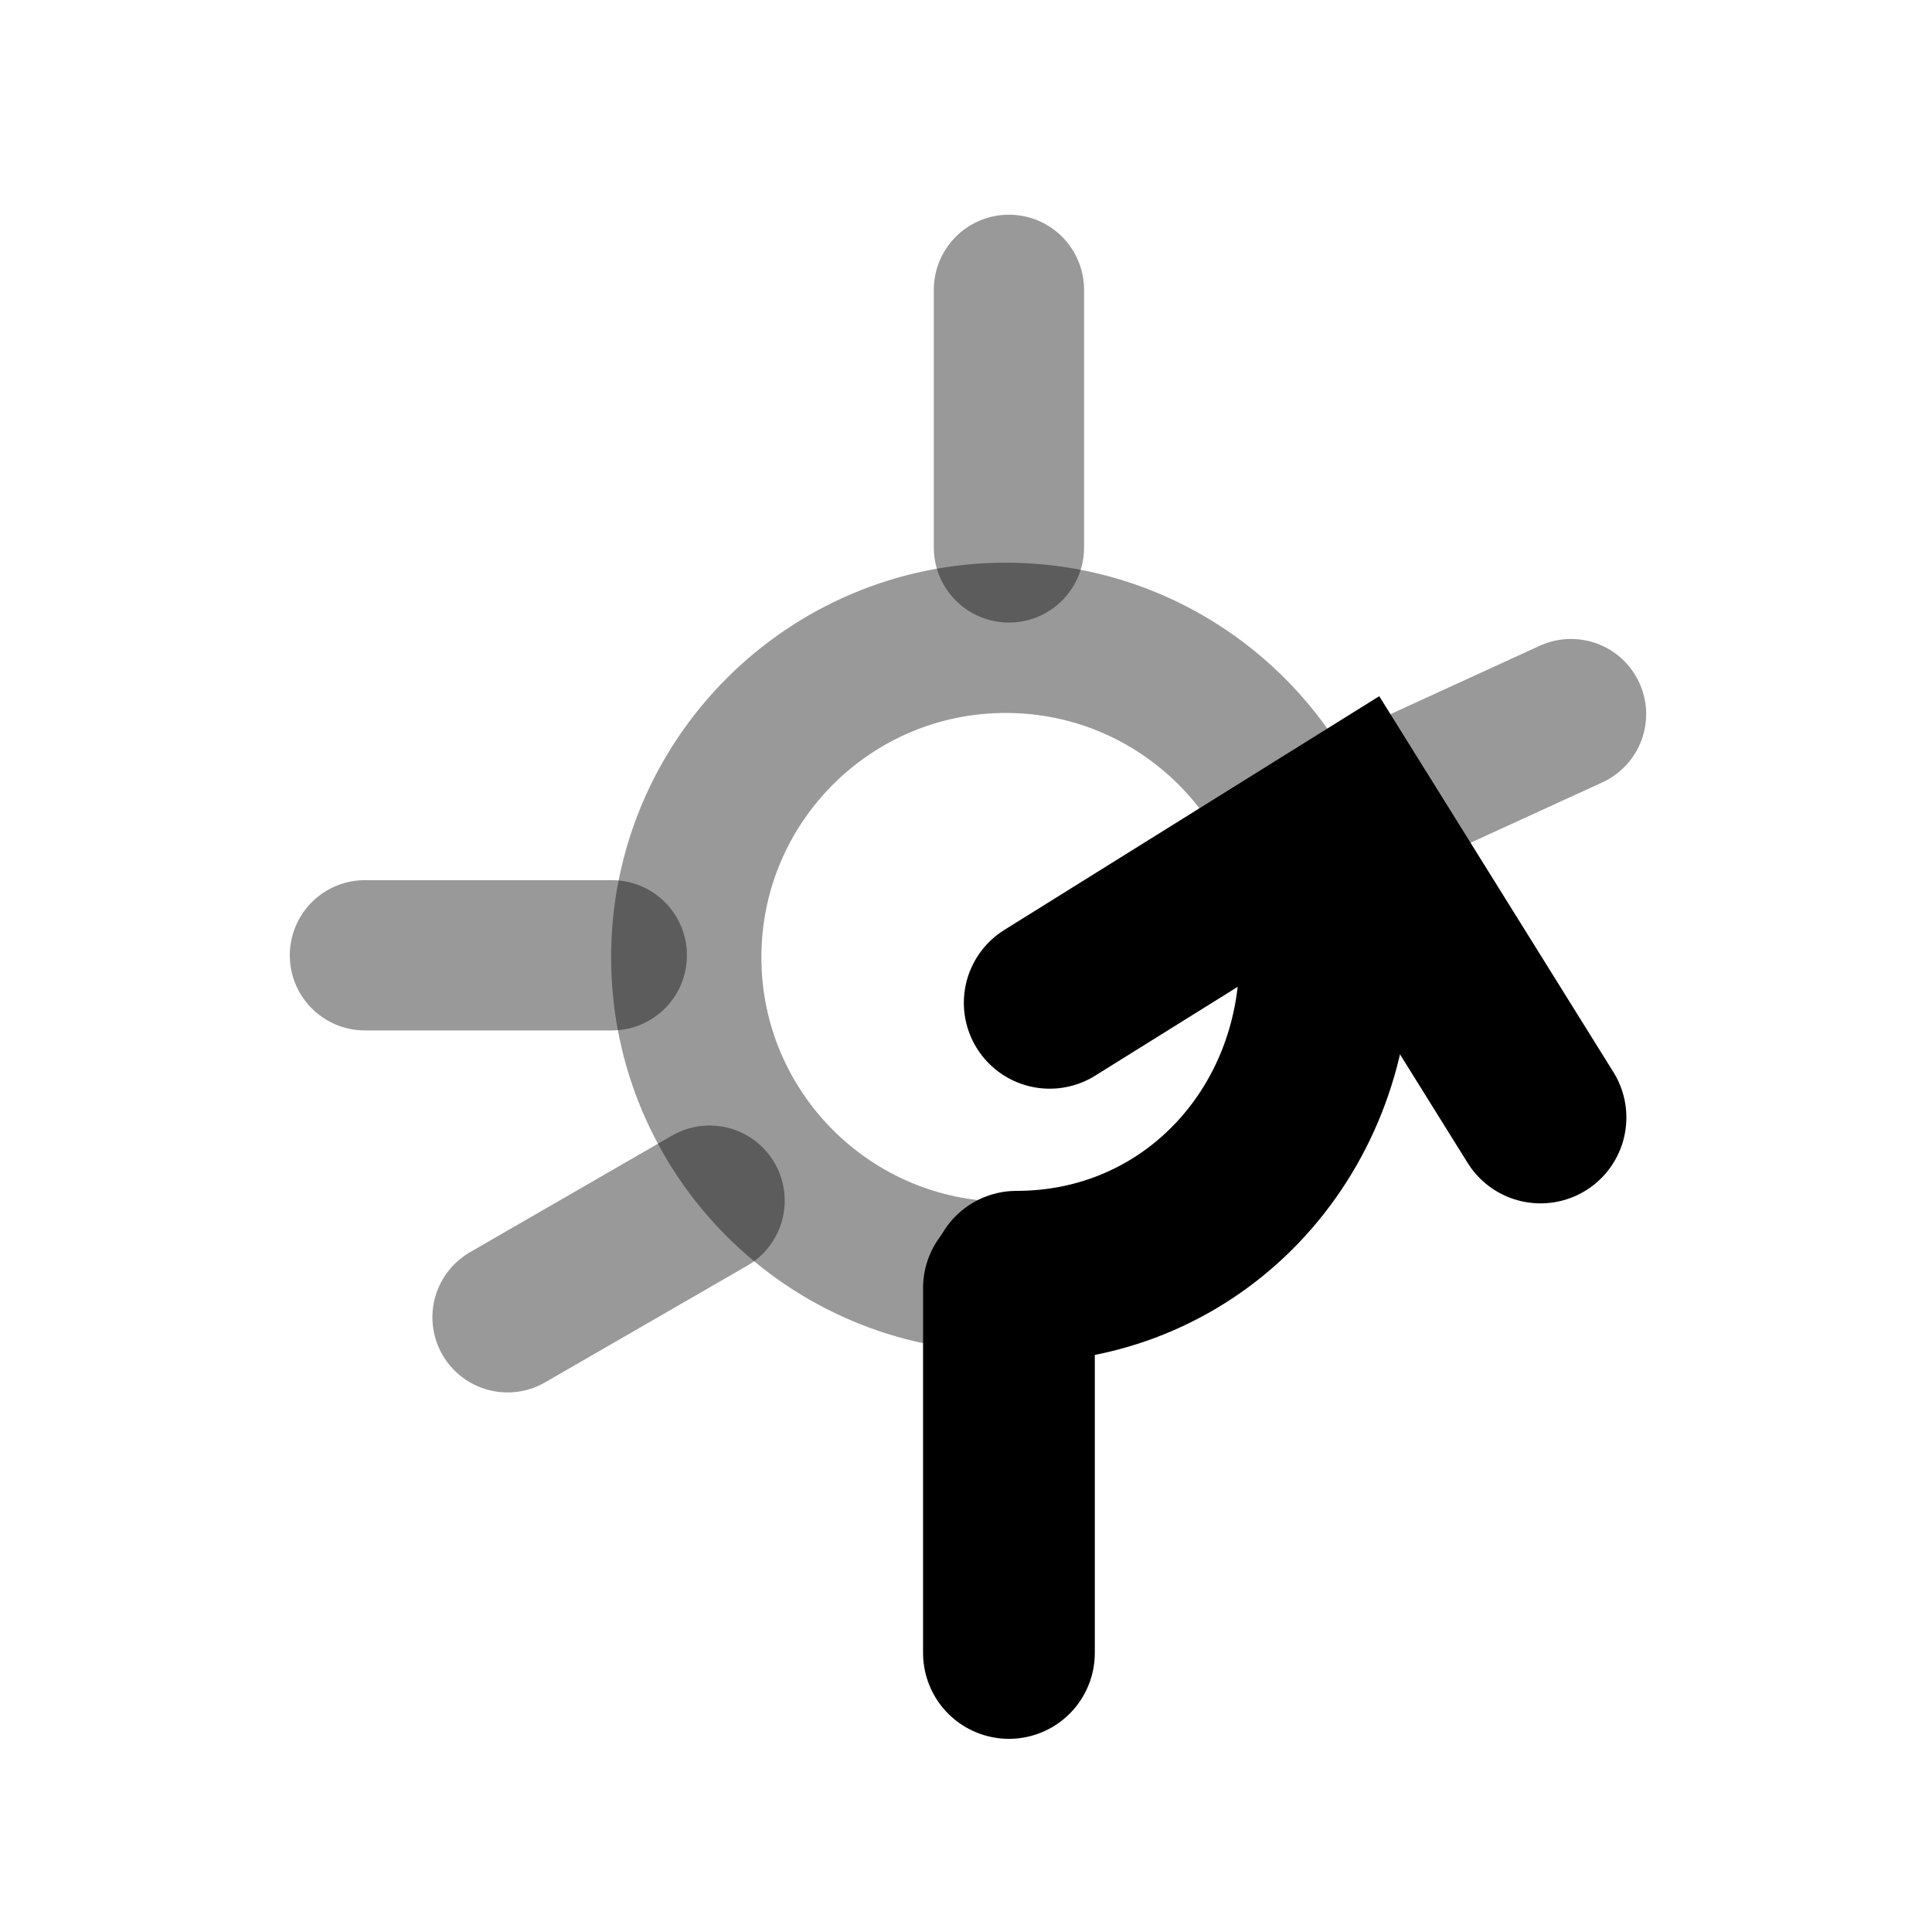
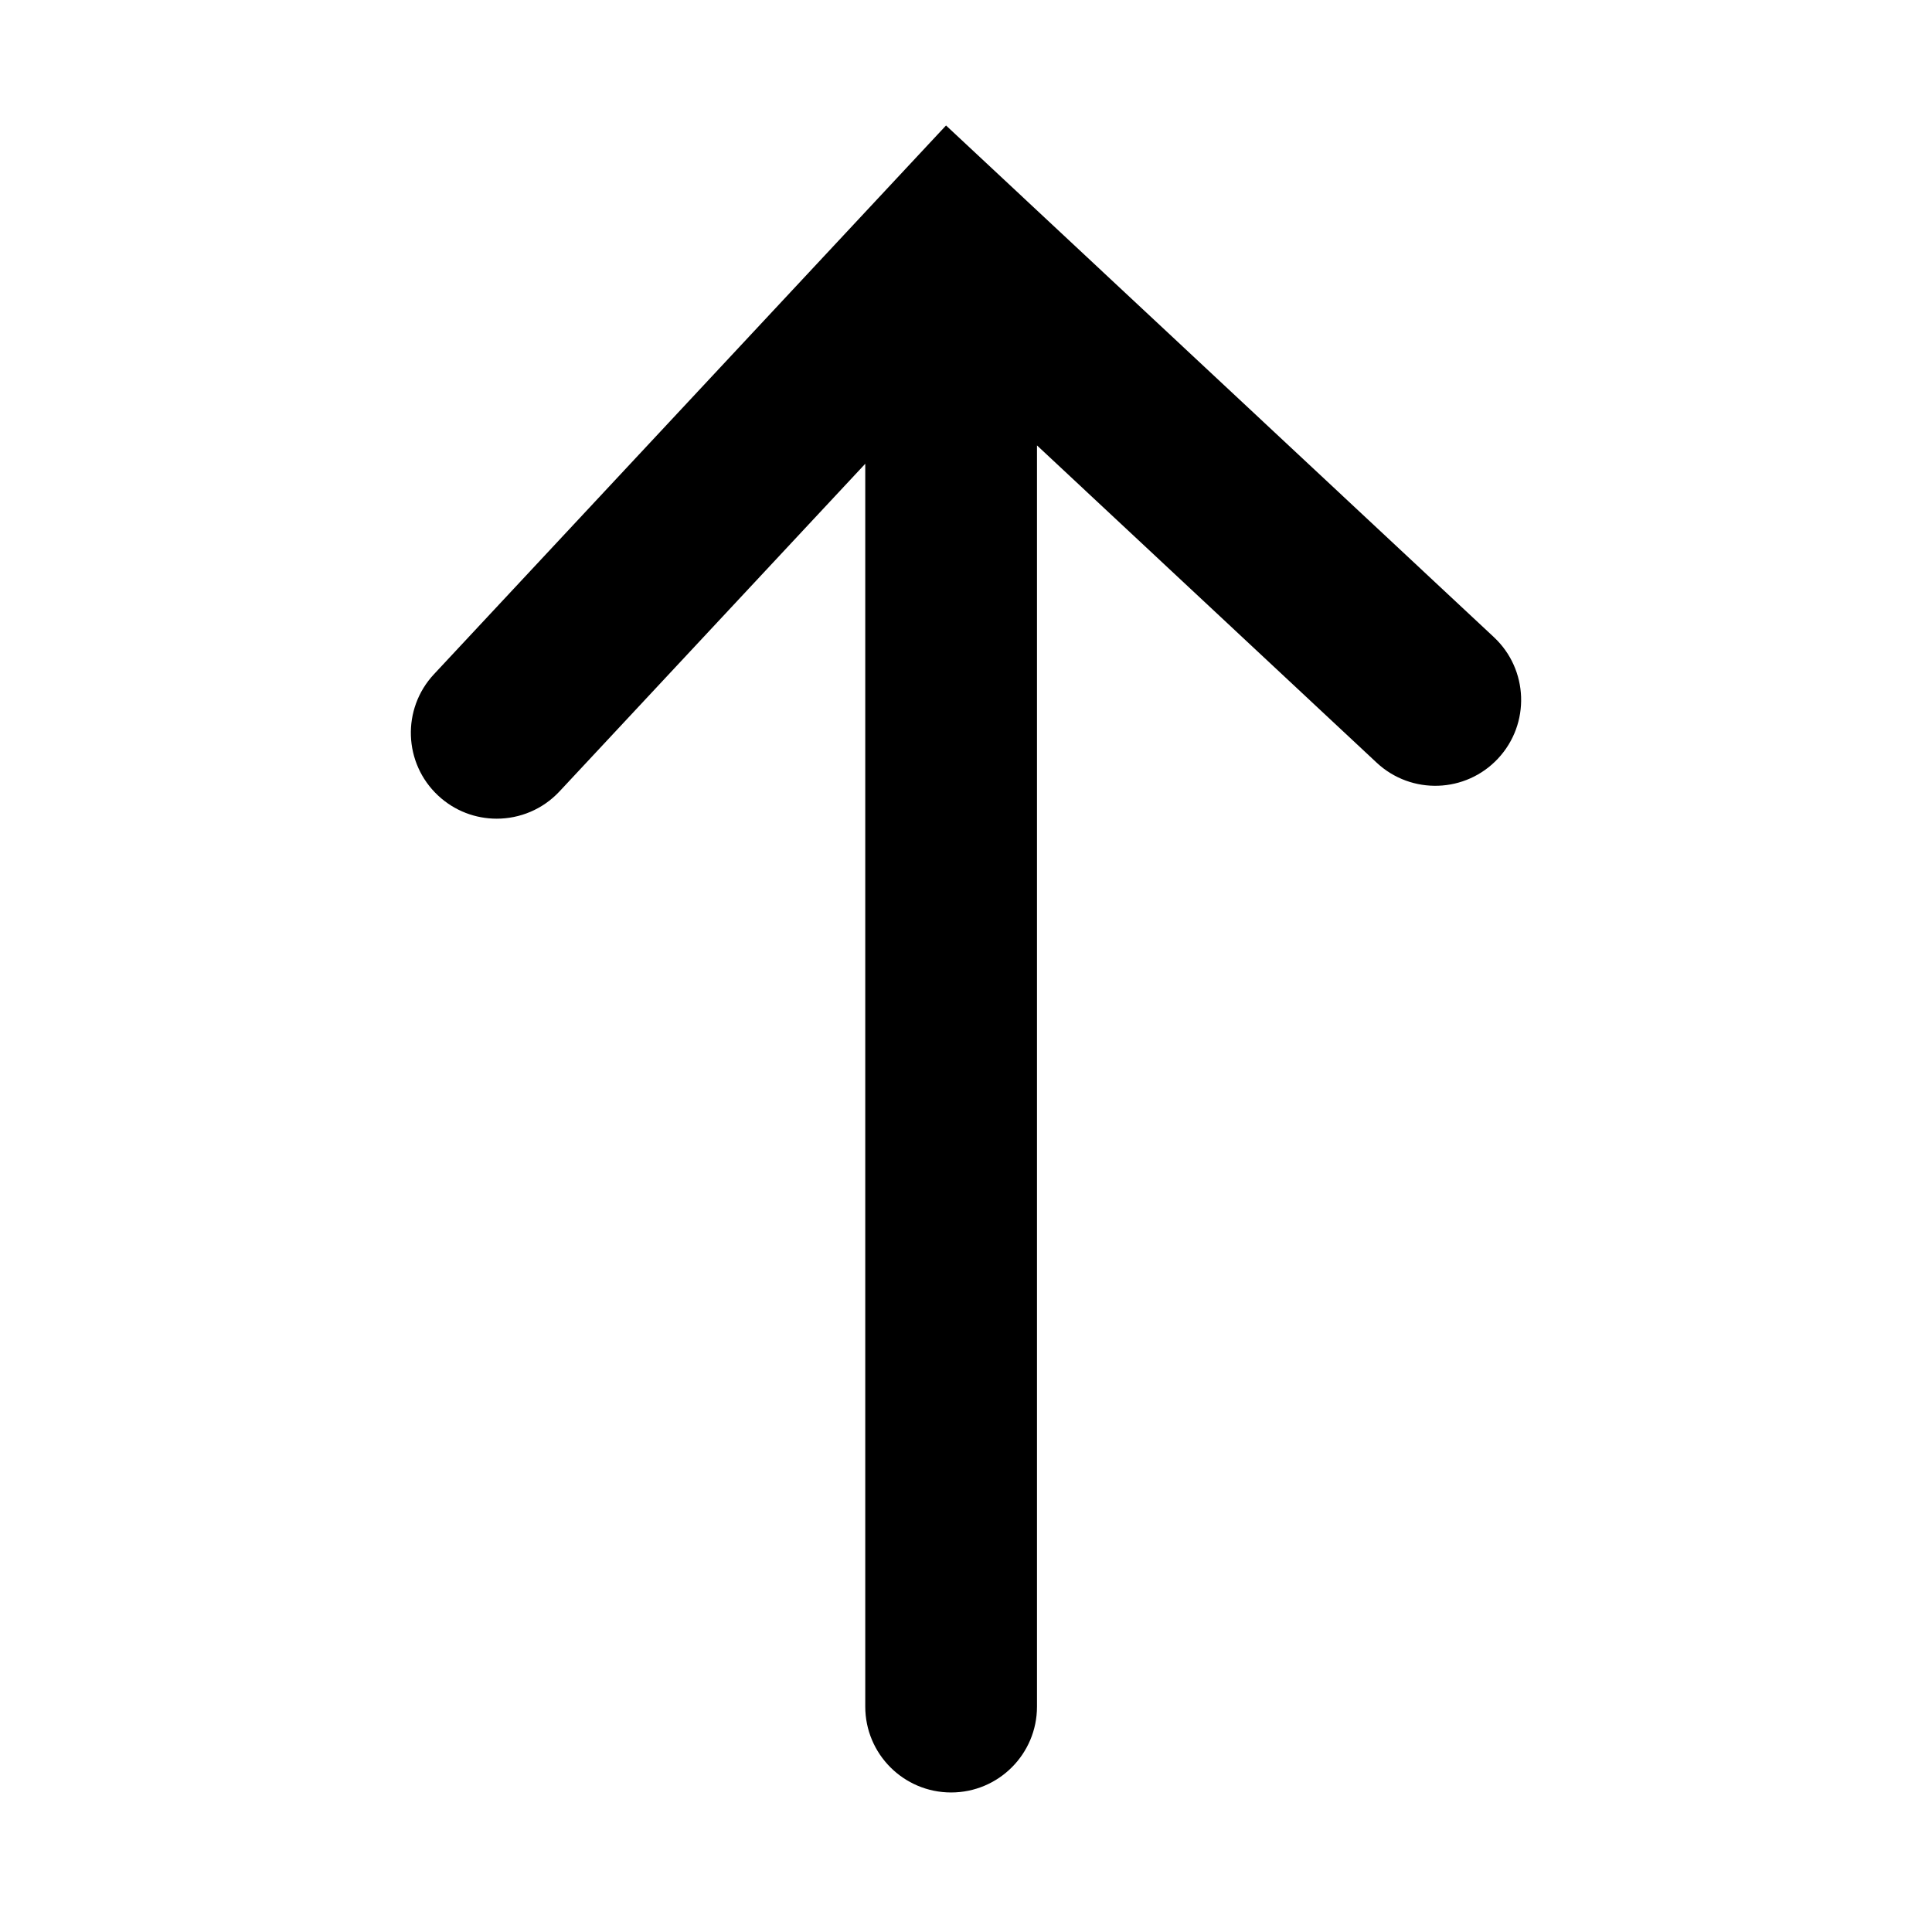
<svg xmlns="http://www.w3.org/2000/svg" version="1.1" id="Layer_1" x="0px" y="0px" width="180px" height="180px" viewBox="0 0 180 180" enable-background="new 0 0 180 180" xml:space="preserve">
-   <g>
-     <path opacity="0.4" fill="none" stroke="#000000" stroke-width="14" stroke-linecap="square" stroke-miterlimit="10" d="   M123.467,89.188c0-16.433-13.328-29.764-29.766-29.764c-16.436,0-29.764,13.331-29.764,29.764   c0,16.435,13.329,29.764,29.764,29.764C110.139,118.952,123.467,105.625,123.467,89.188z" />
-     <path fill="none" stroke="#000000" stroke-width="16" stroke-linecap="round" stroke-miterlimit="10" d="M94.701,118.952   c16.438,0,28.766-13.327,28.766-29.764" />
-     <line opacity="0.4" fill="none" stroke="#000000" stroke-width="14" stroke-linecap="round" stroke-miterlimit="10" x1="94" y1="27.003" x2="94" y2="51.003" />
-     <line opacity="0.4" fill="none" stroke="#000000" stroke-width="8" stroke-linecap="round" stroke-miterlimit="10" x1="94" y1="126.003" x2="94" y2="154.003" />
-     <line opacity="0.4" fill="none" stroke="#000000" stroke-width="14" stroke-linecap="round" stroke-miterlimit="10" x1="57" y1="89.003" x2="34" y2="89.003" />
-     <line opacity="0.4" fill="none" stroke="#000000" stroke-width="14" stroke-linecap="round" stroke-miterlimit="10" x1="66.111" y1="111.862" x2="47.287" y2="122.729" />
-     <line opacity="0.4" fill="none" stroke="#000000" stroke-width="14" stroke-linecap="round" stroke-miterlimit="10" x1="146.369" y1="66.53" x2="125.941" y2="75.886" />
-     <line fill="none" stroke="#000000" stroke-width="16" stroke-linecap="round" stroke-miterlimit="10" x1="94" y1="120.003" x2="94" y2="154.003" />
-     <path fill="none" stroke="#000000" stroke-width="16" stroke-linecap="round" stroke-miterlimit="10" d="M97.799,93.431   l28.143-17.545l17.584,28.229" />
-   </g>
+   <path d="M139.183,59.363L88.14,11.69L40.43,62.817c-3.015,3.23-2.84,8.293,0.391,11.307c1.542,1.439,3.501,2.151,5.456,2.151  c2.141,0,4.275-0.854,5.851-2.542l28.486-30.525V159c0,4.418,3.582,8,8,8s8-3.582,8-8V41.498l31.647,29.559  c3.231,3.016,8.292,2.843,11.308-0.386C142.584,67.441,142.411,62.379,139.183,59.363z" />
</svg>
